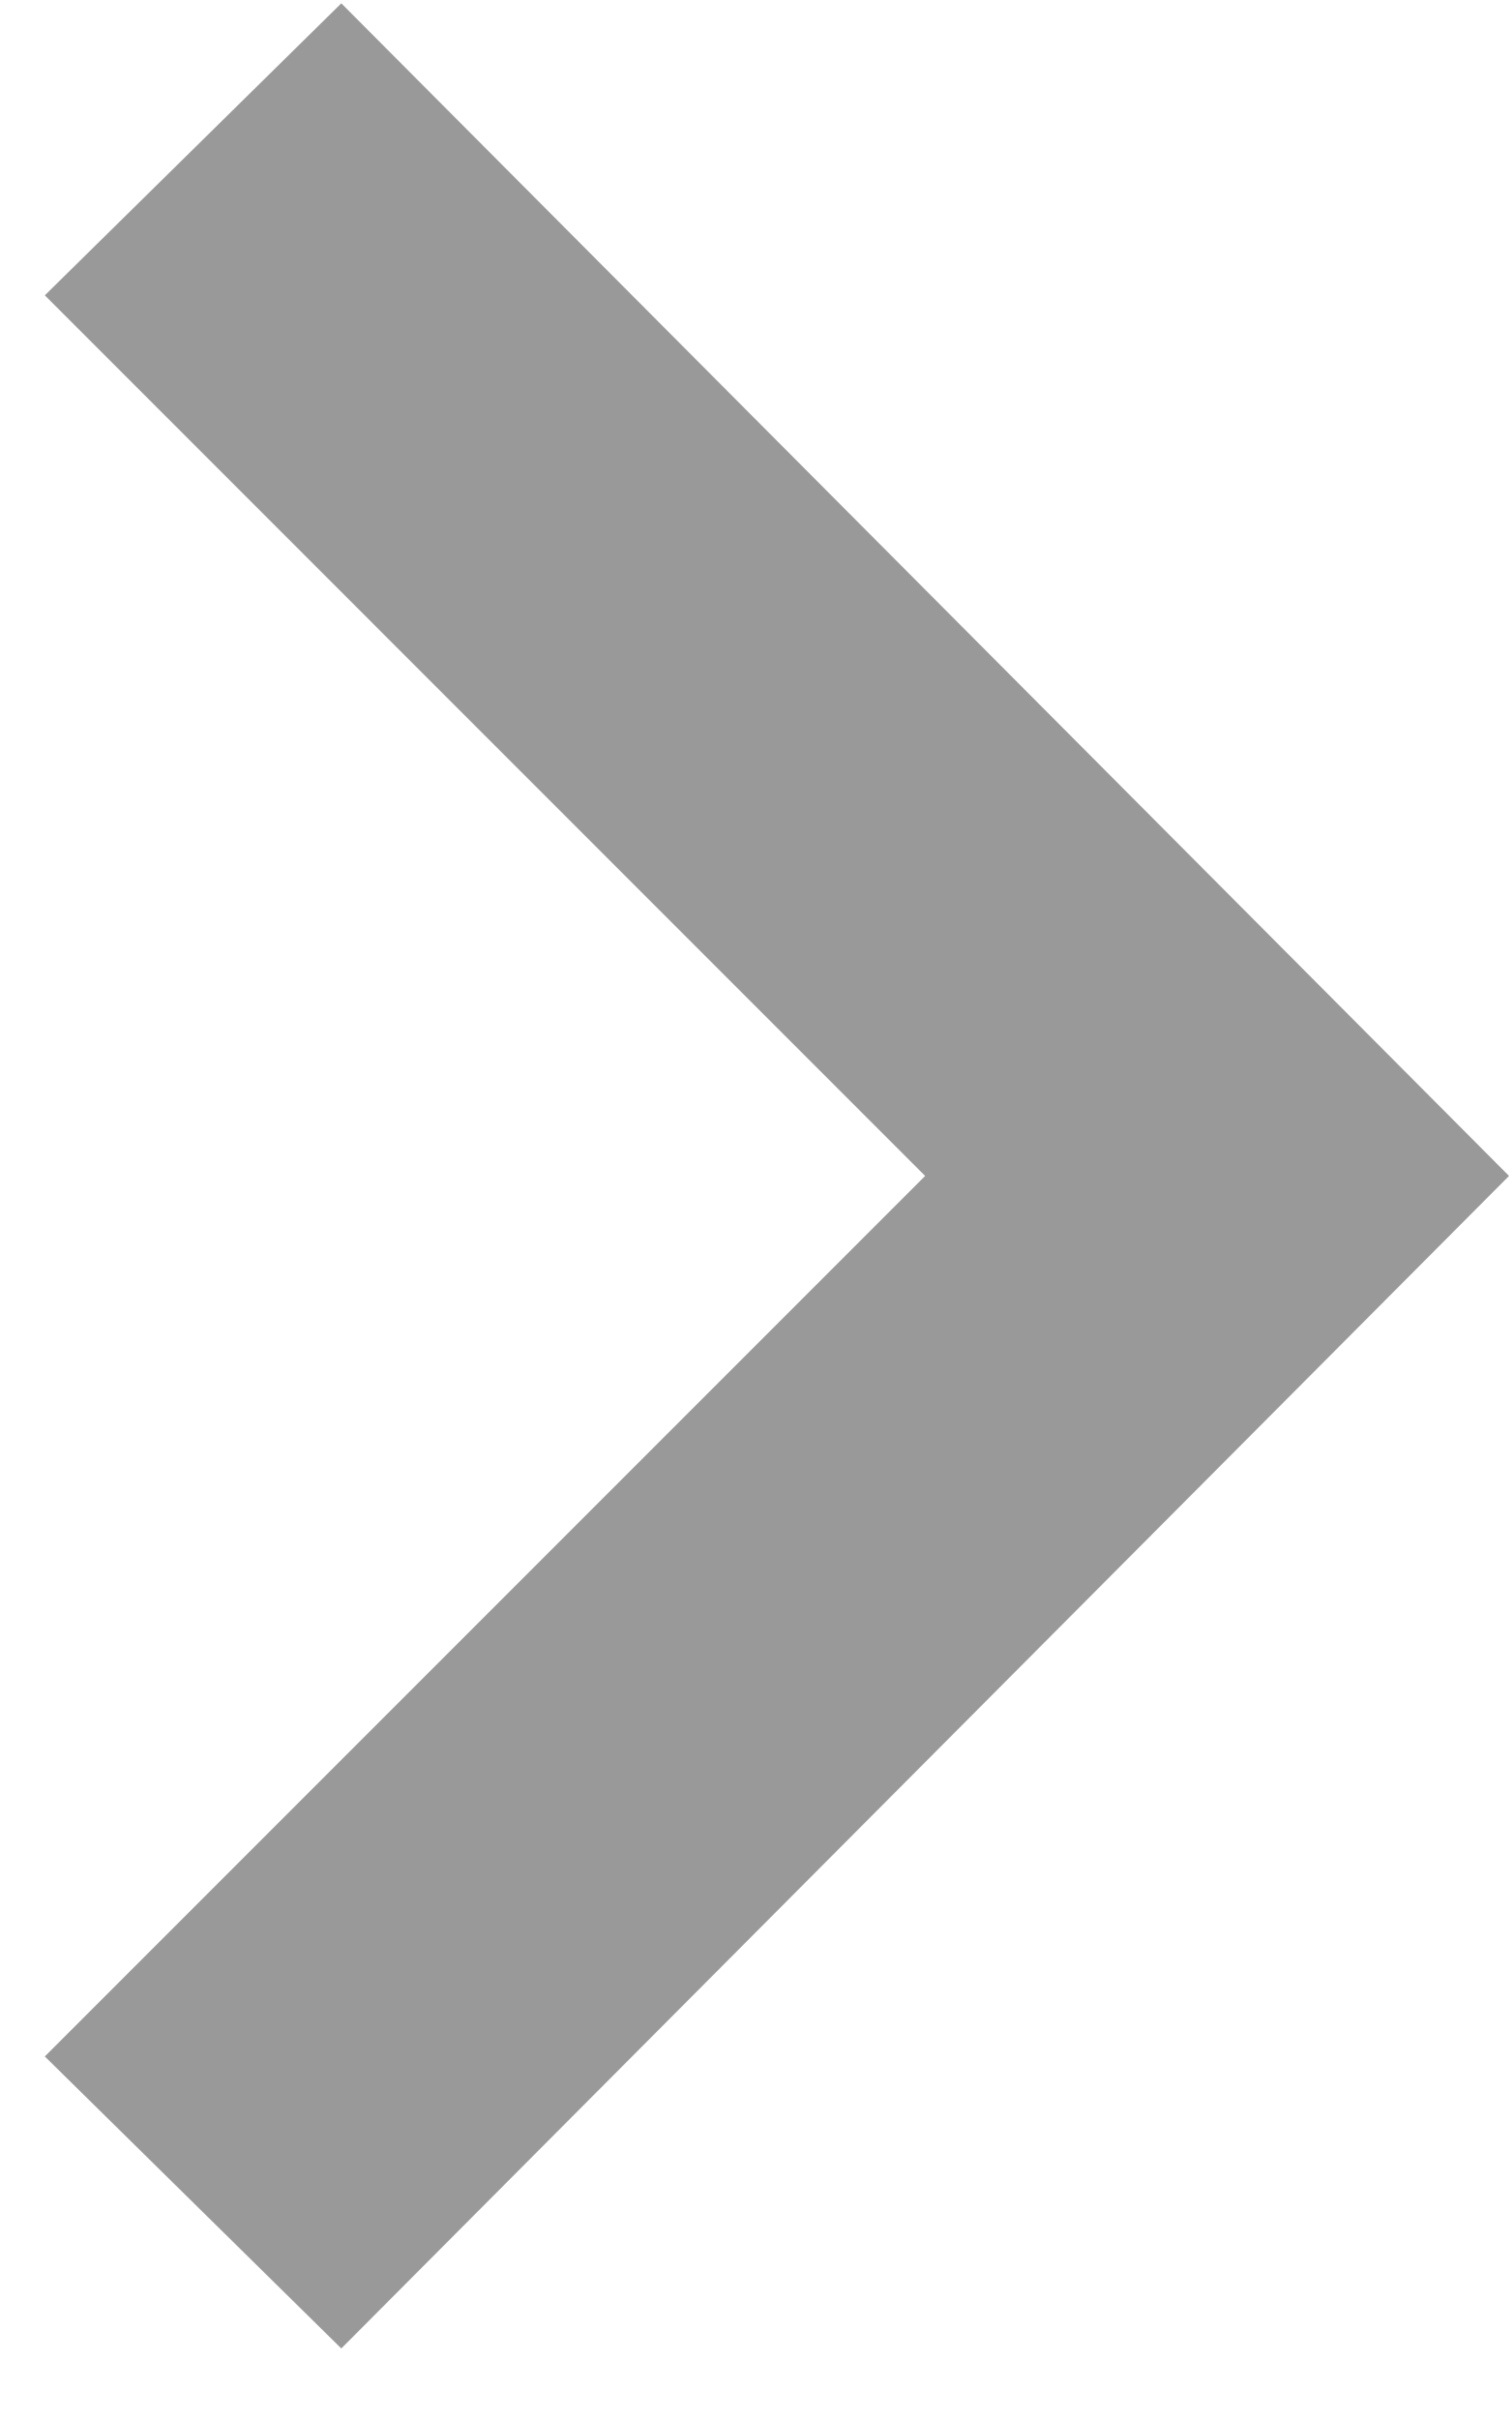
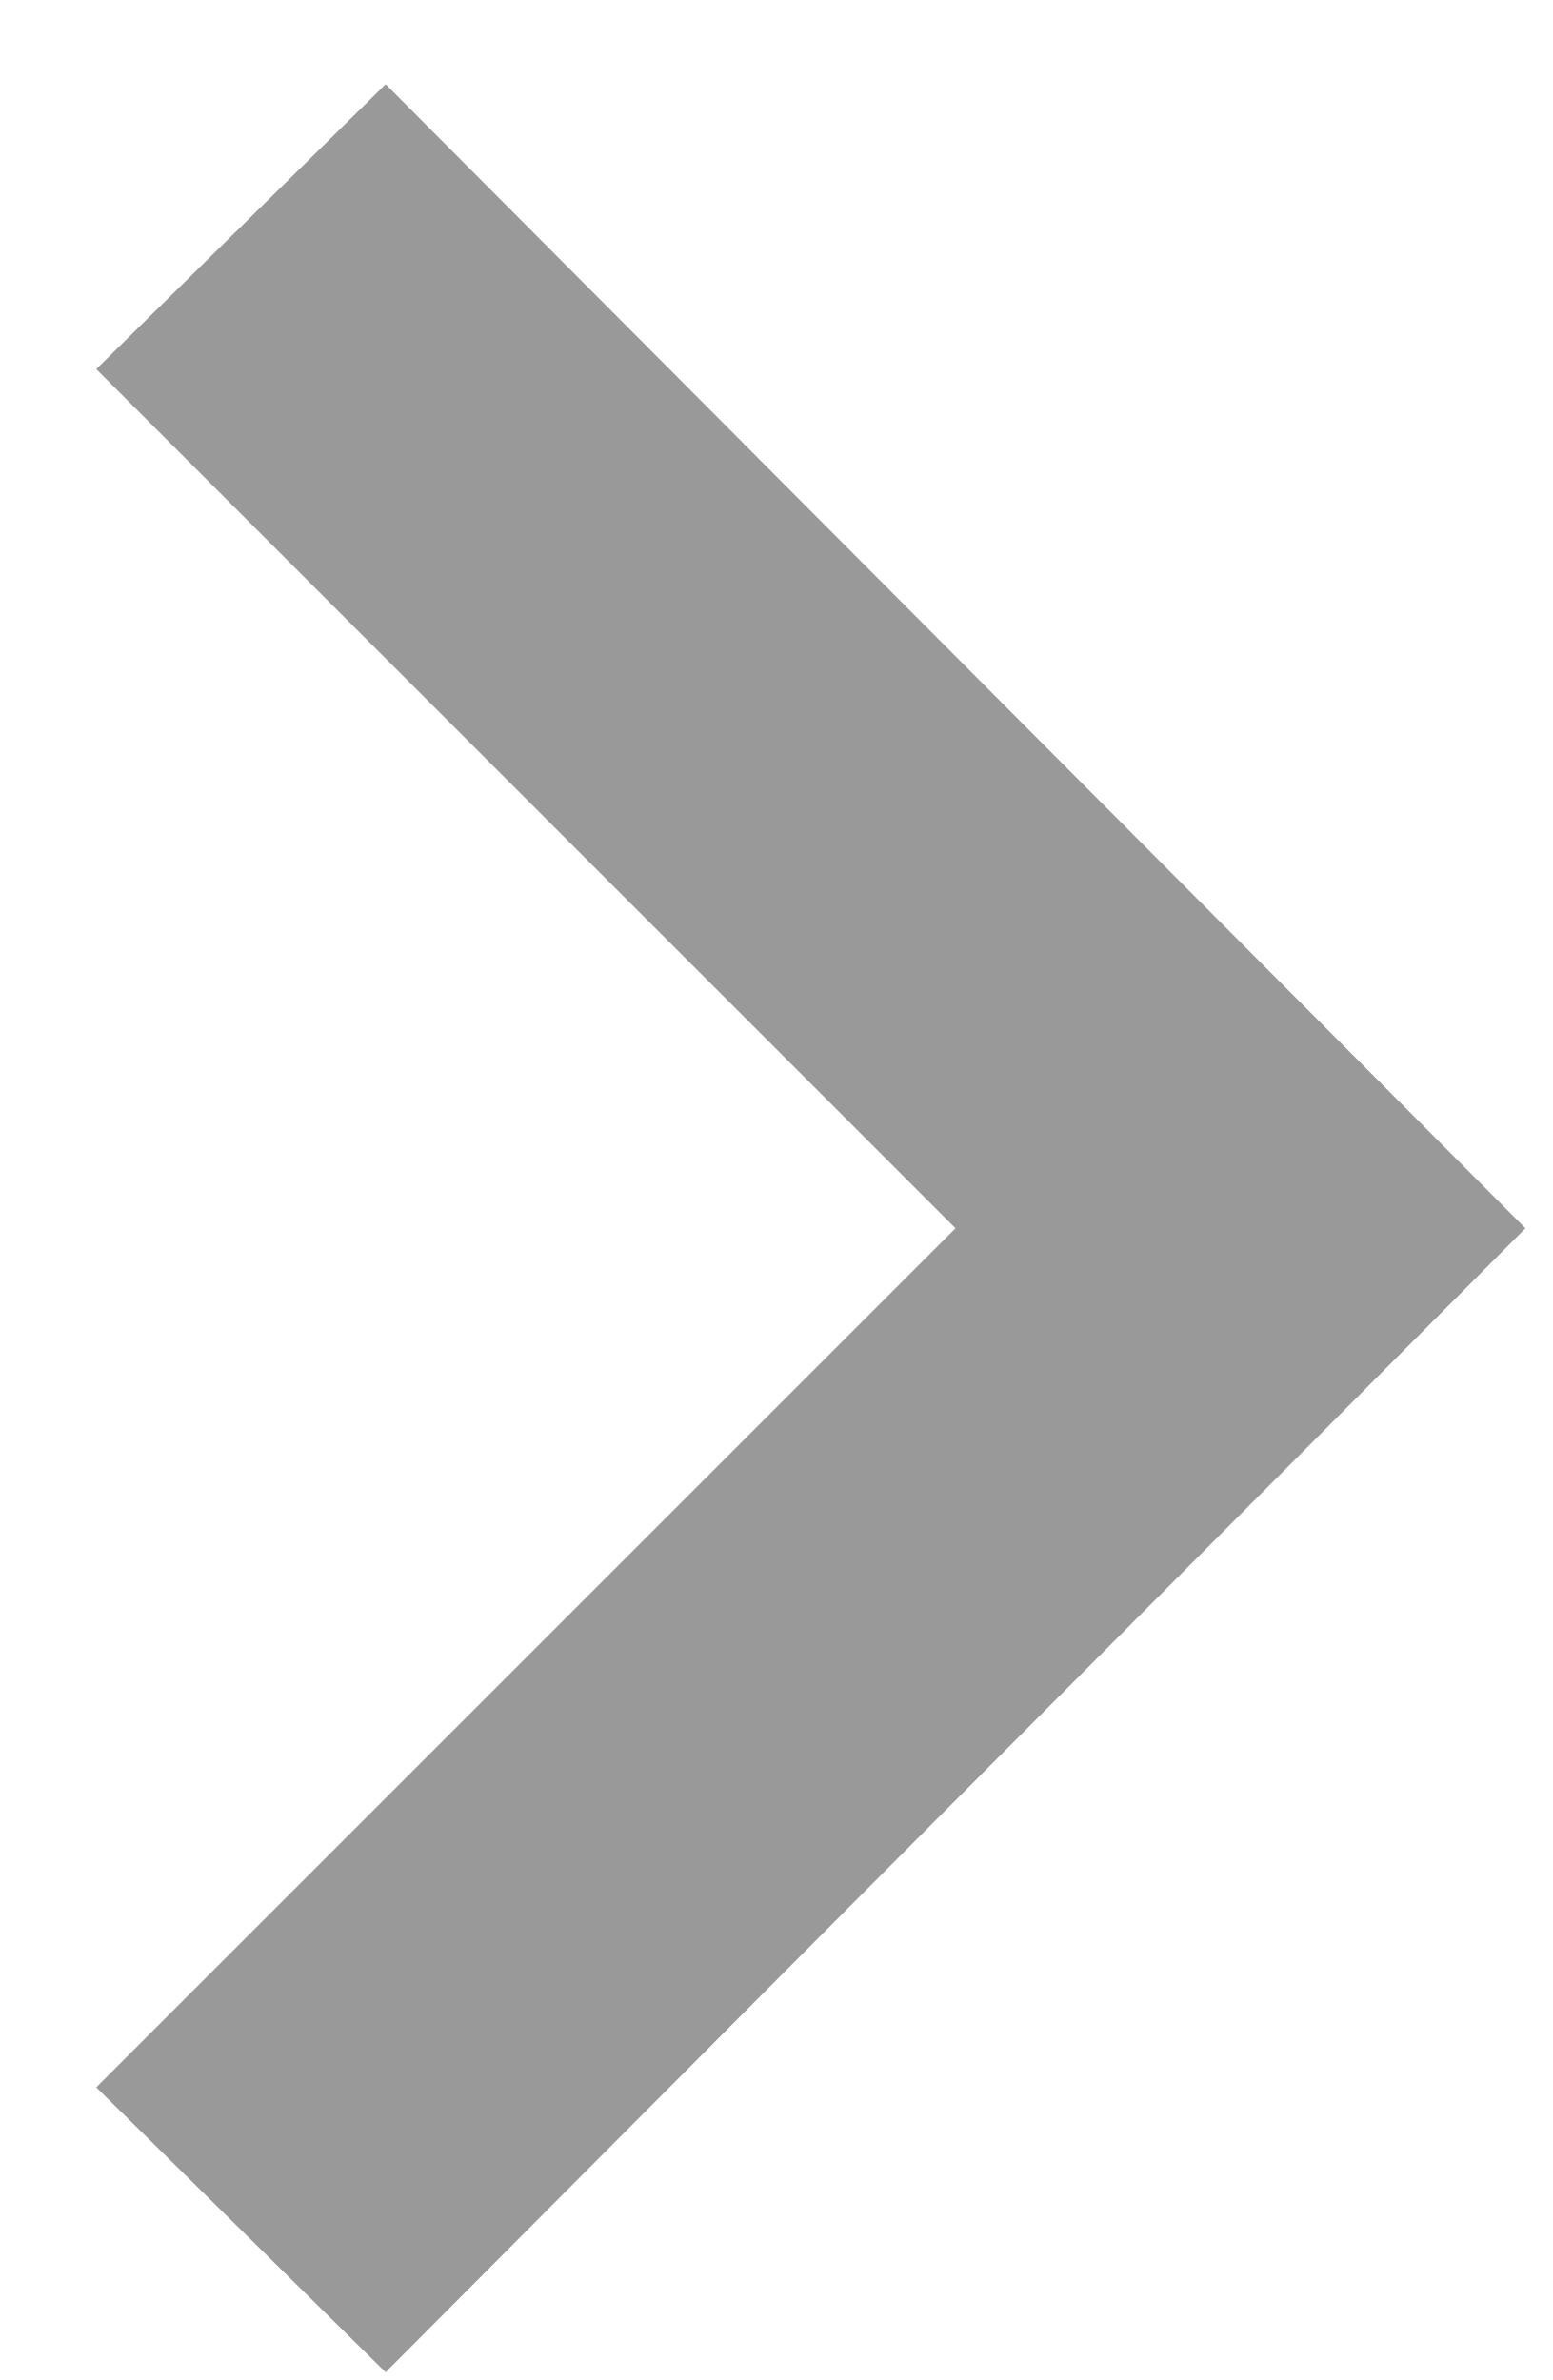
- <svg xmlns="http://www.w3.org/2000/svg" width="20" height="32" viewBox="0 0 20 32" fill="none">
-   <path d="M19.967 15.556L4.516 0.044L0.593 3.907L12.241 15.556L0.593 27.204L4.516 31.067L19.967 15.556Z" fill="#999999" />
+ <svg xmlns="http://www.w3.org/2000/svg" width="15" height="23" viewBox="0 0 15 23" fill="none">
+   <path d="M14.739 11.87L3.726 0.814L0.93 3.567L9.232 11.87L0.93 20.172L3.726 22.925L14.739 11.87Z" fill="#999999" />
</svg>
